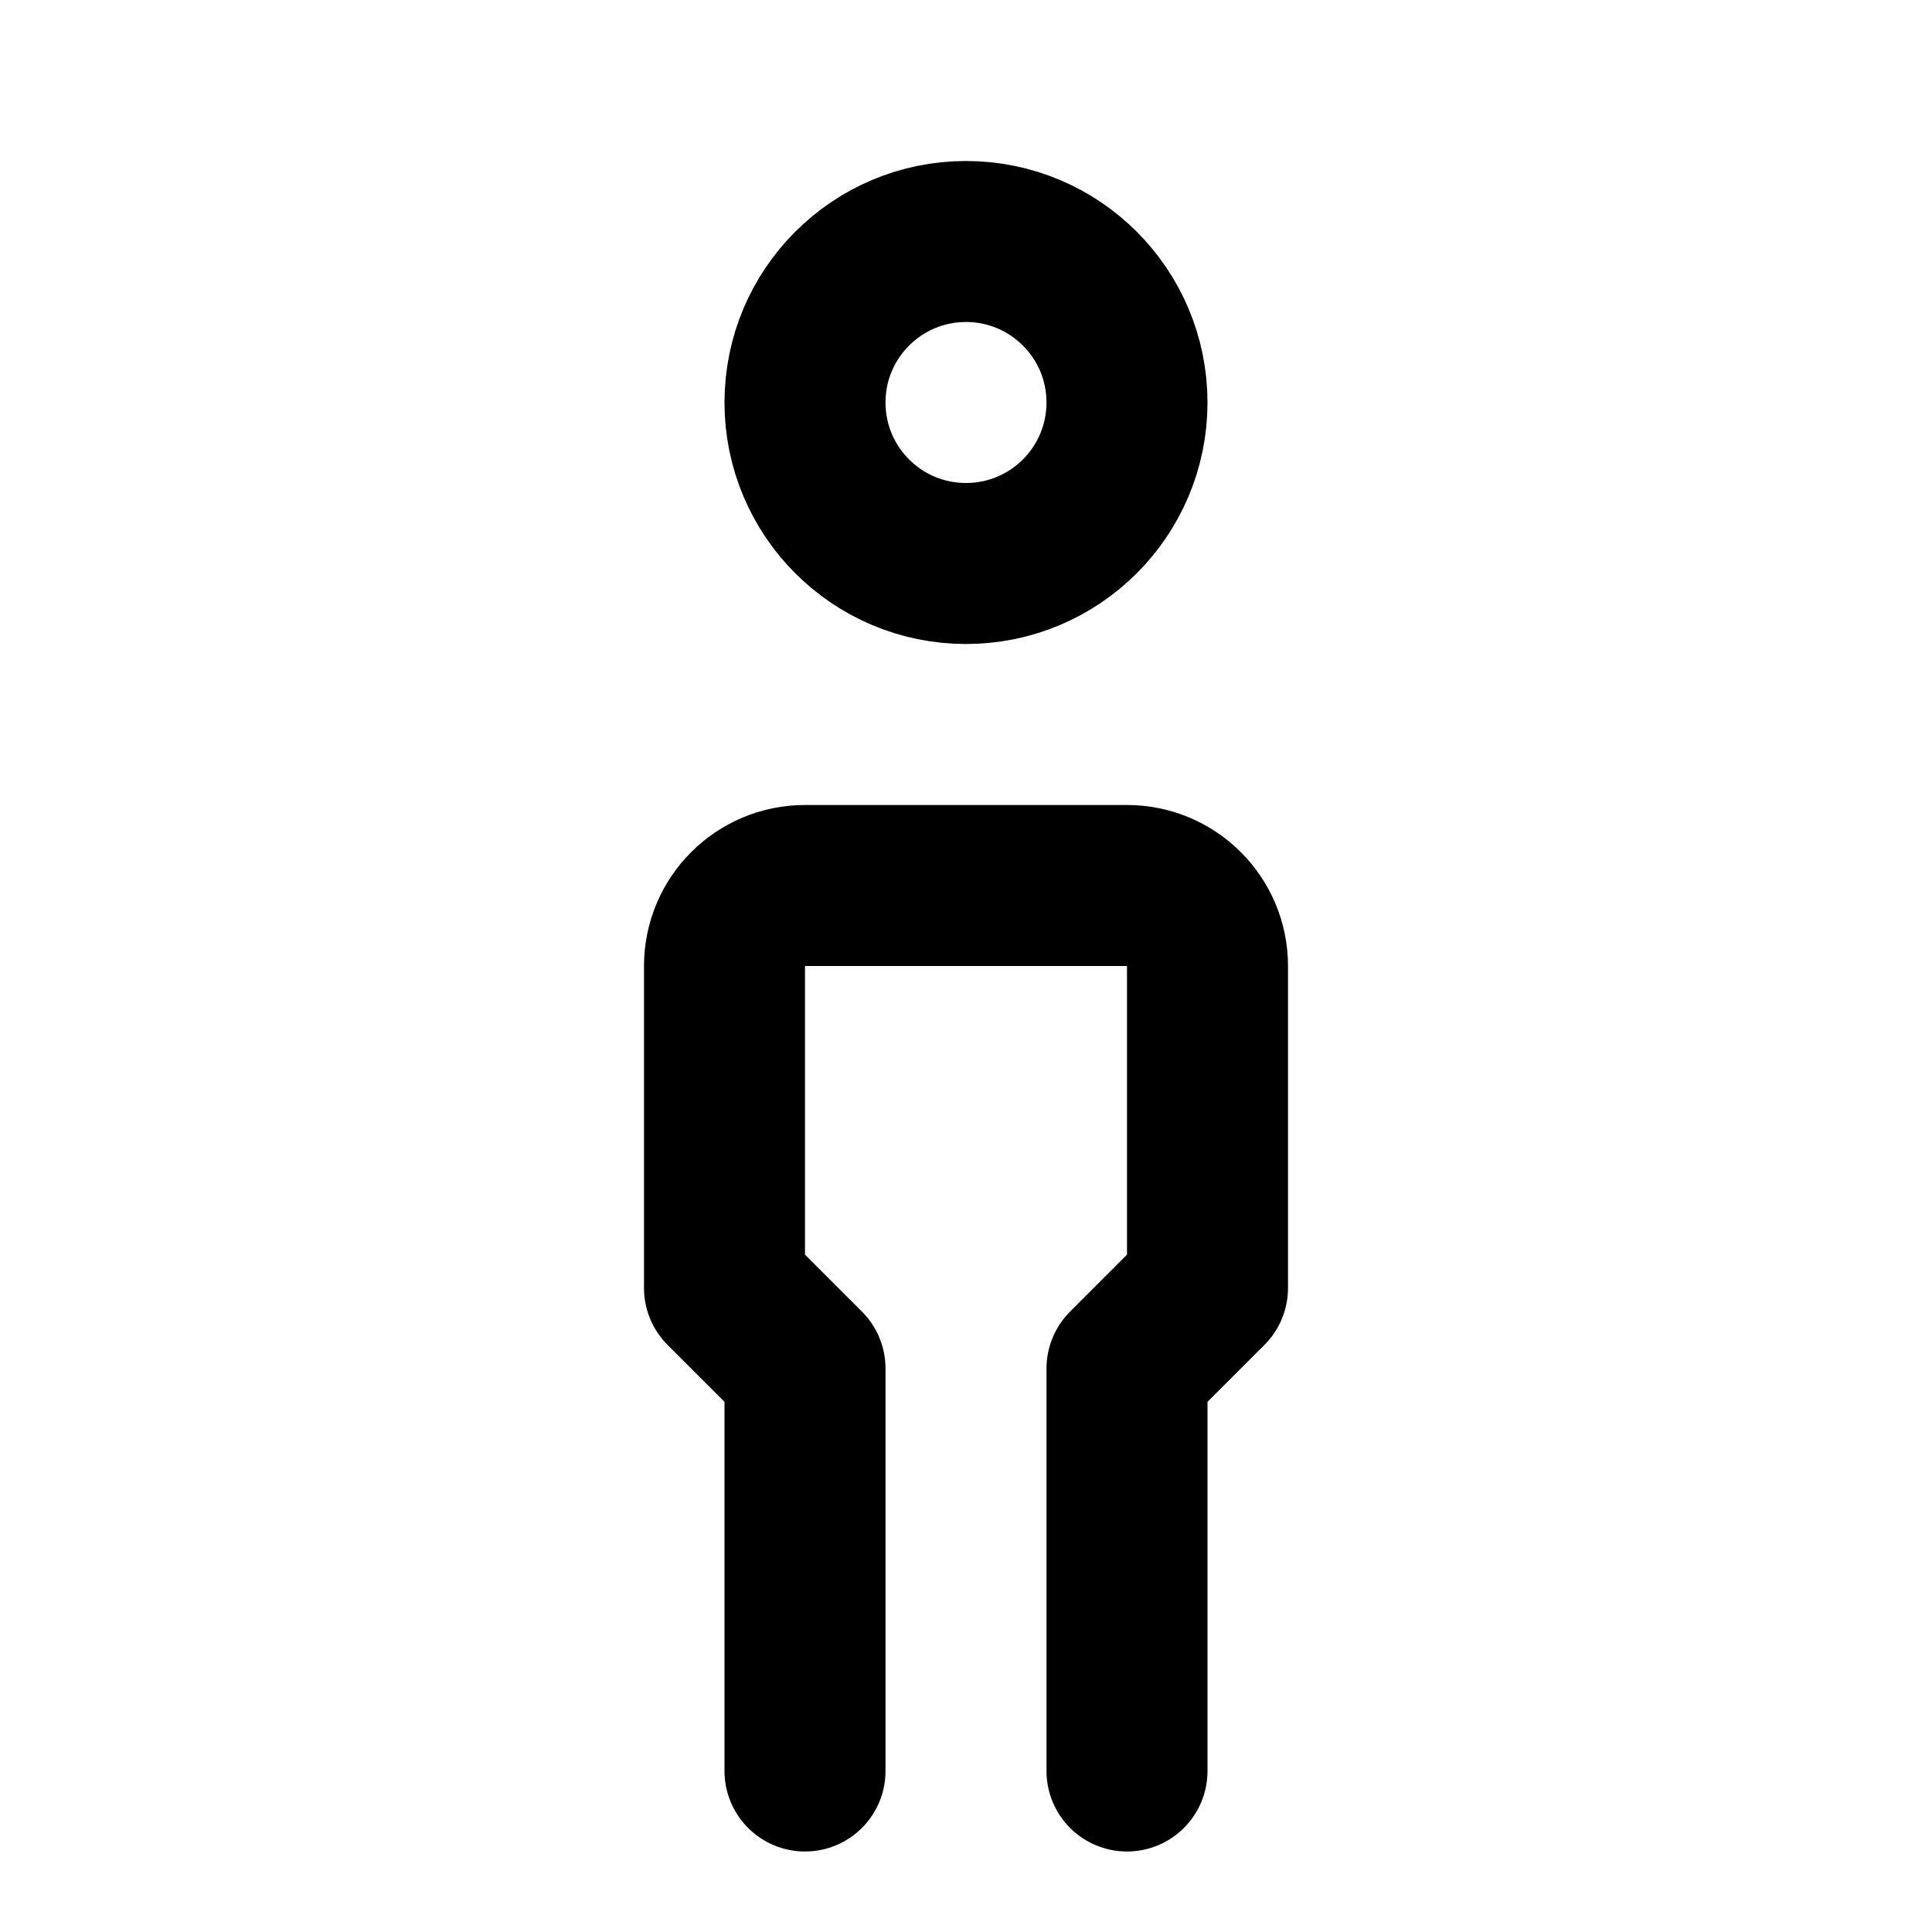
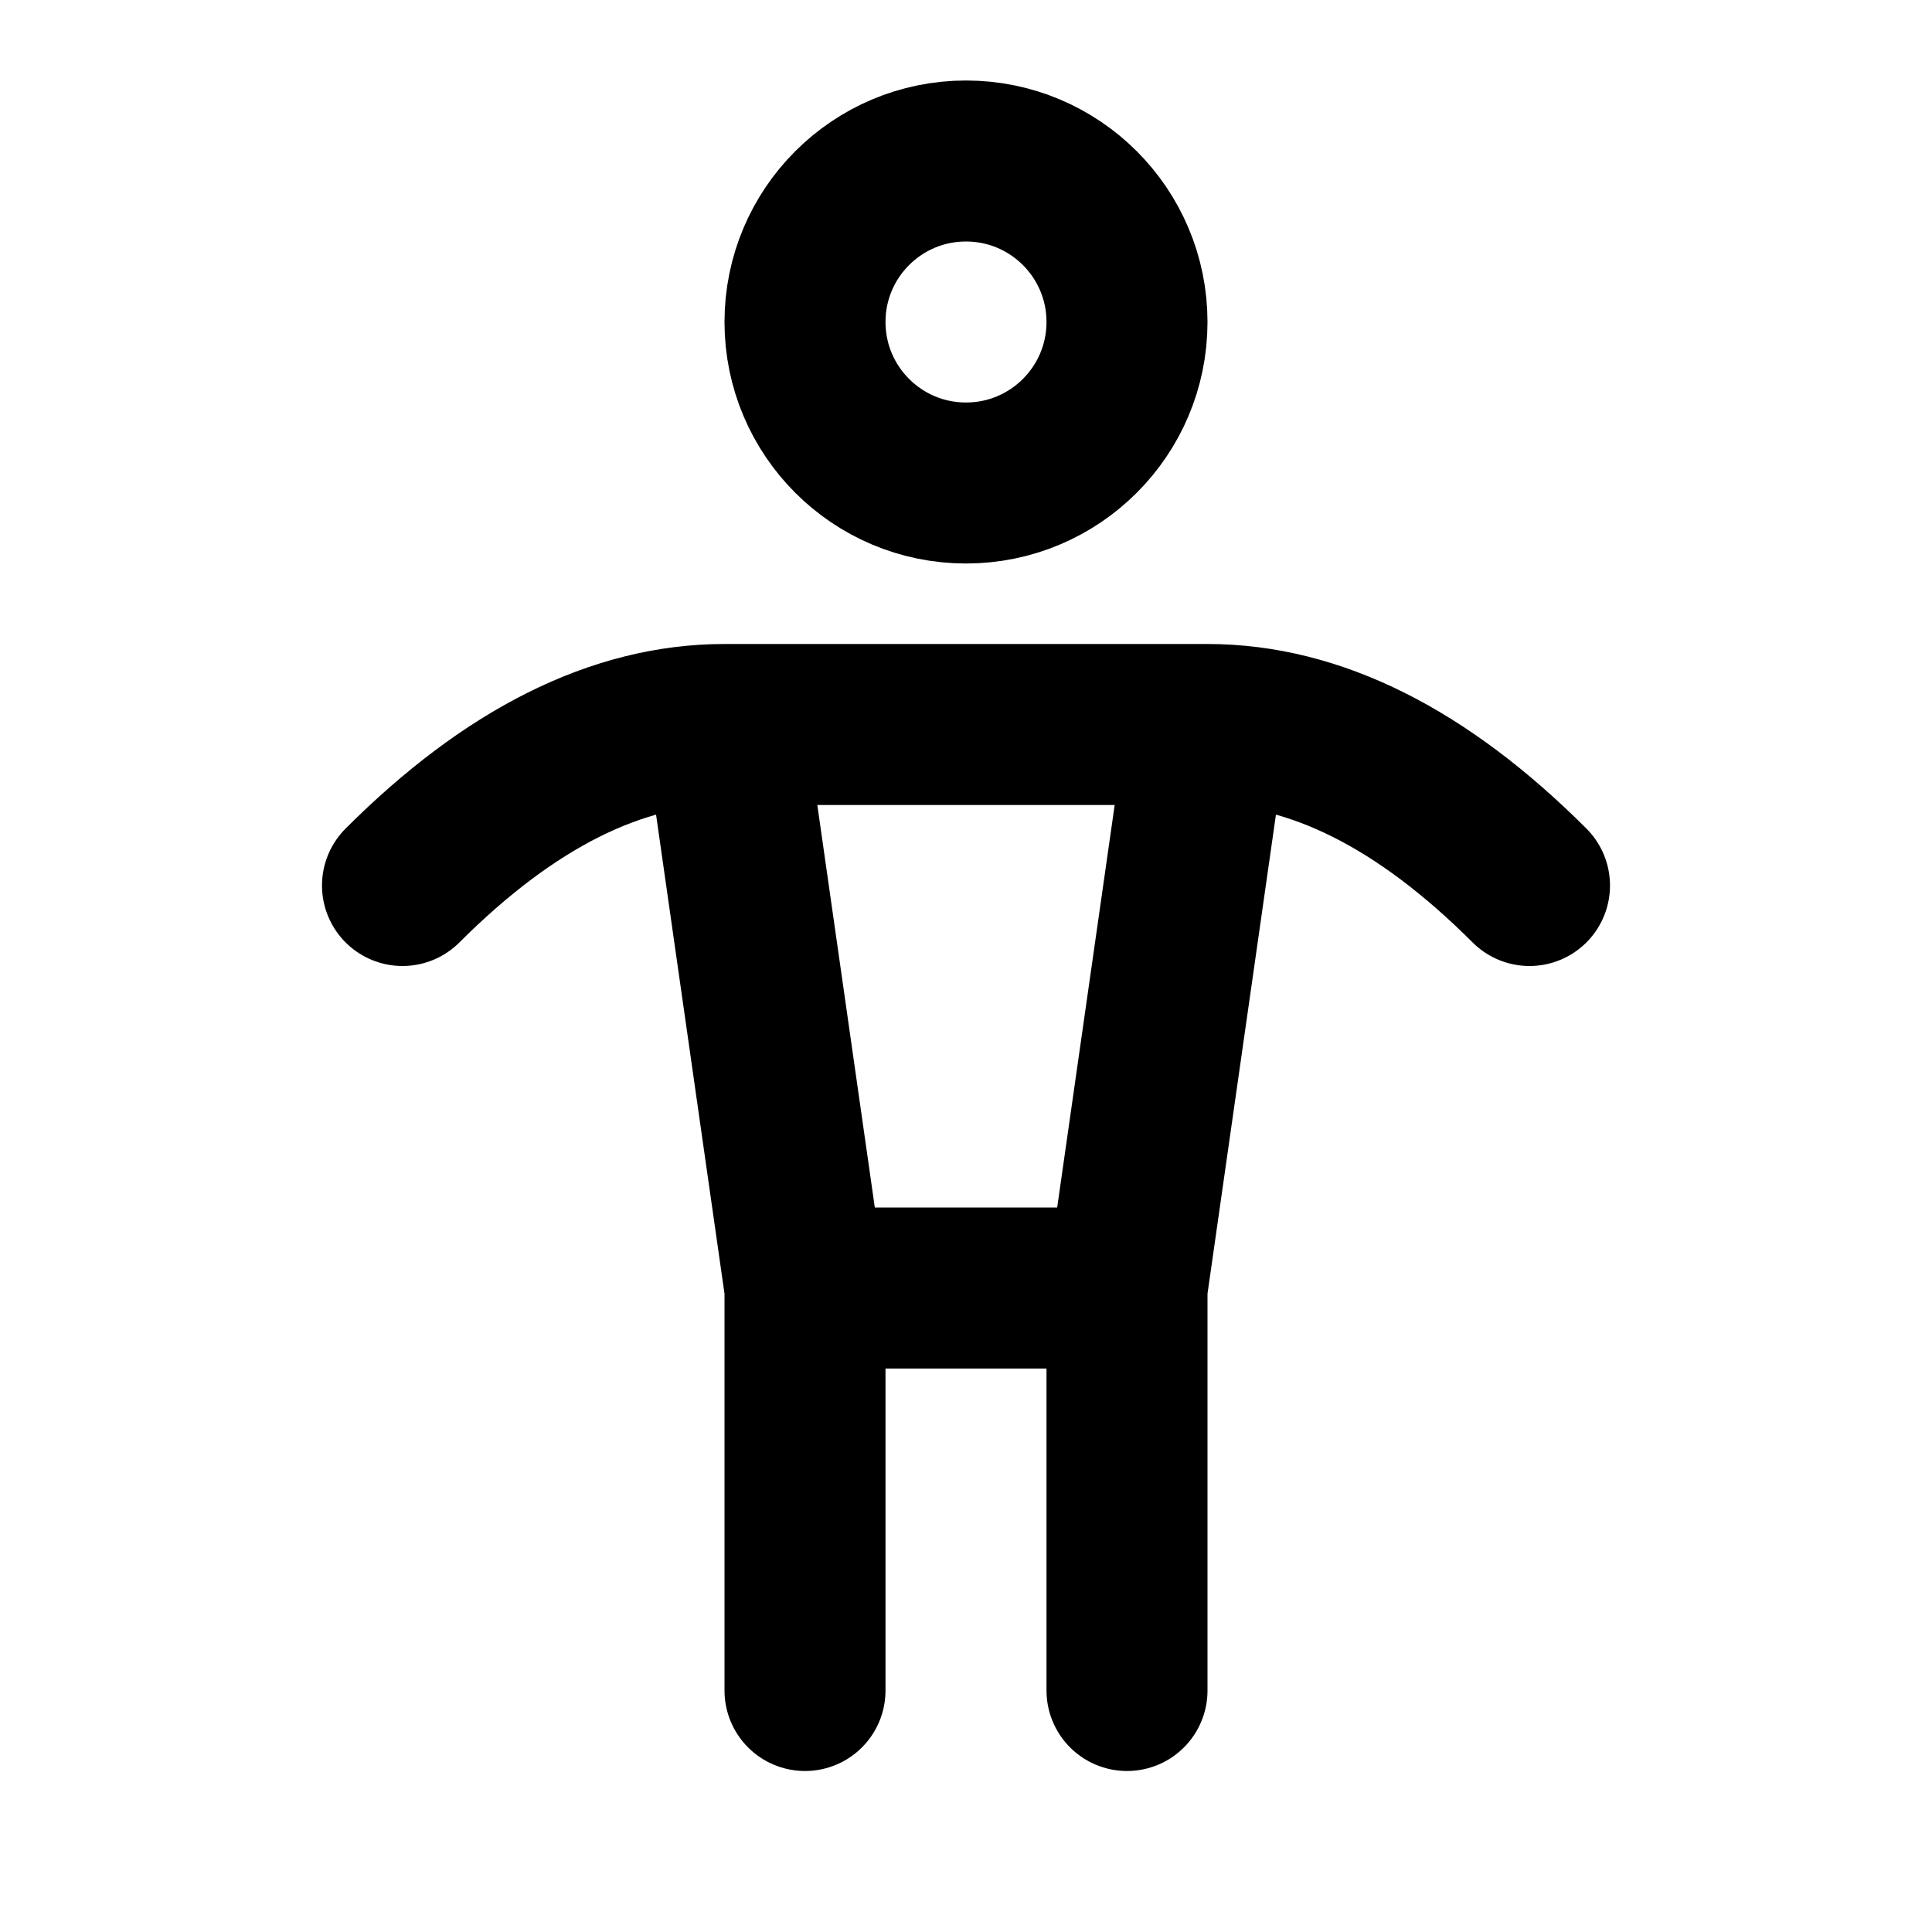
<svg xmlns="http://www.w3.org/2000/svg" class="icon icon-tabler icon-tabler-man" width="24" height="24" viewBox="0 0 24 24" stroke-width="2" stroke="currentColor" fill="none" stroke-linecap="round" stroke-linejoin="round">
  <path stroke="none" d="M0 0h24v24H0z" fill="none" />
-   <path d="M12 5m-2 0a2 2 0 1 0 4 0a2 2 0 1 0 -4 0m0 17v-5l-1 -1v-4a1 1 0 0 1 1 -1h4a1 1 0 0 1 1 1v4l-1 1v5" />
+   <path d="M10 16v5m4 -5v5m-5 -12h6l-1 7h-4zm-4 2c1.333 -1.333 2.667 -2 4 -2m10 2c-1.333 -1.333 -2.667 -2 -4 -2m-3 -5m-2 0a2 2 0 1 0 4 0a2 2 0 1 0 -4 0" />
</svg>
